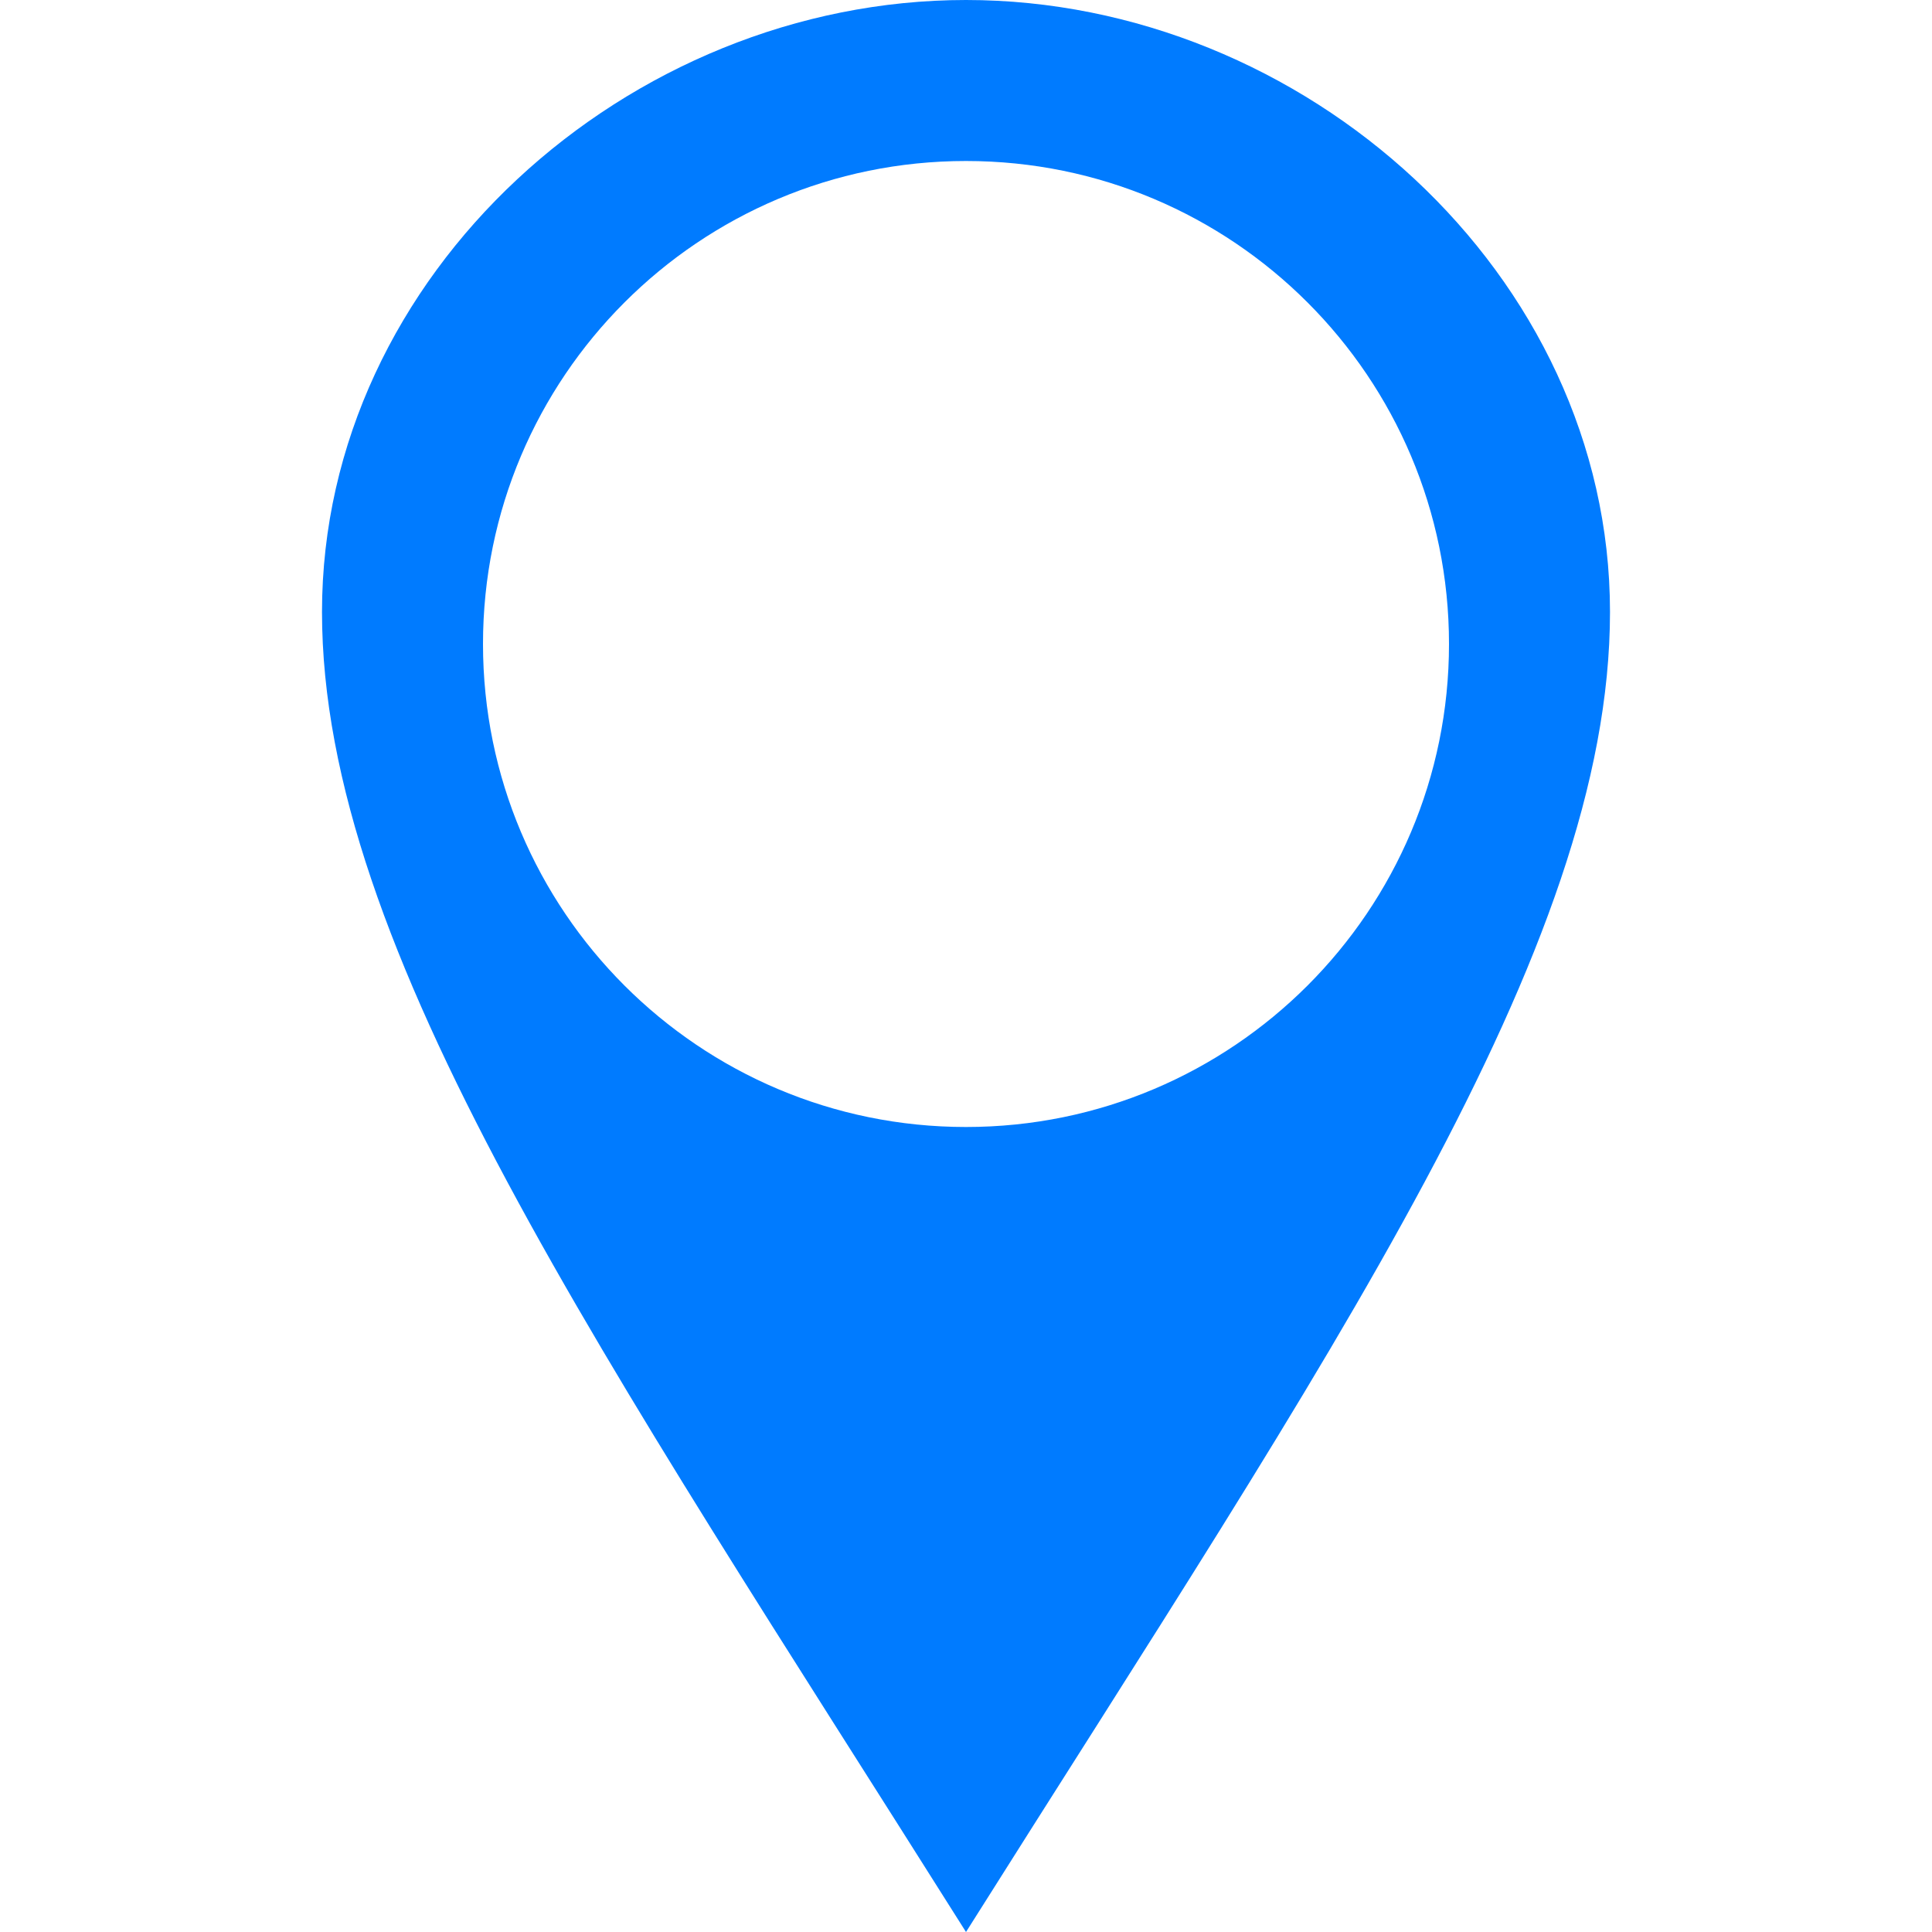
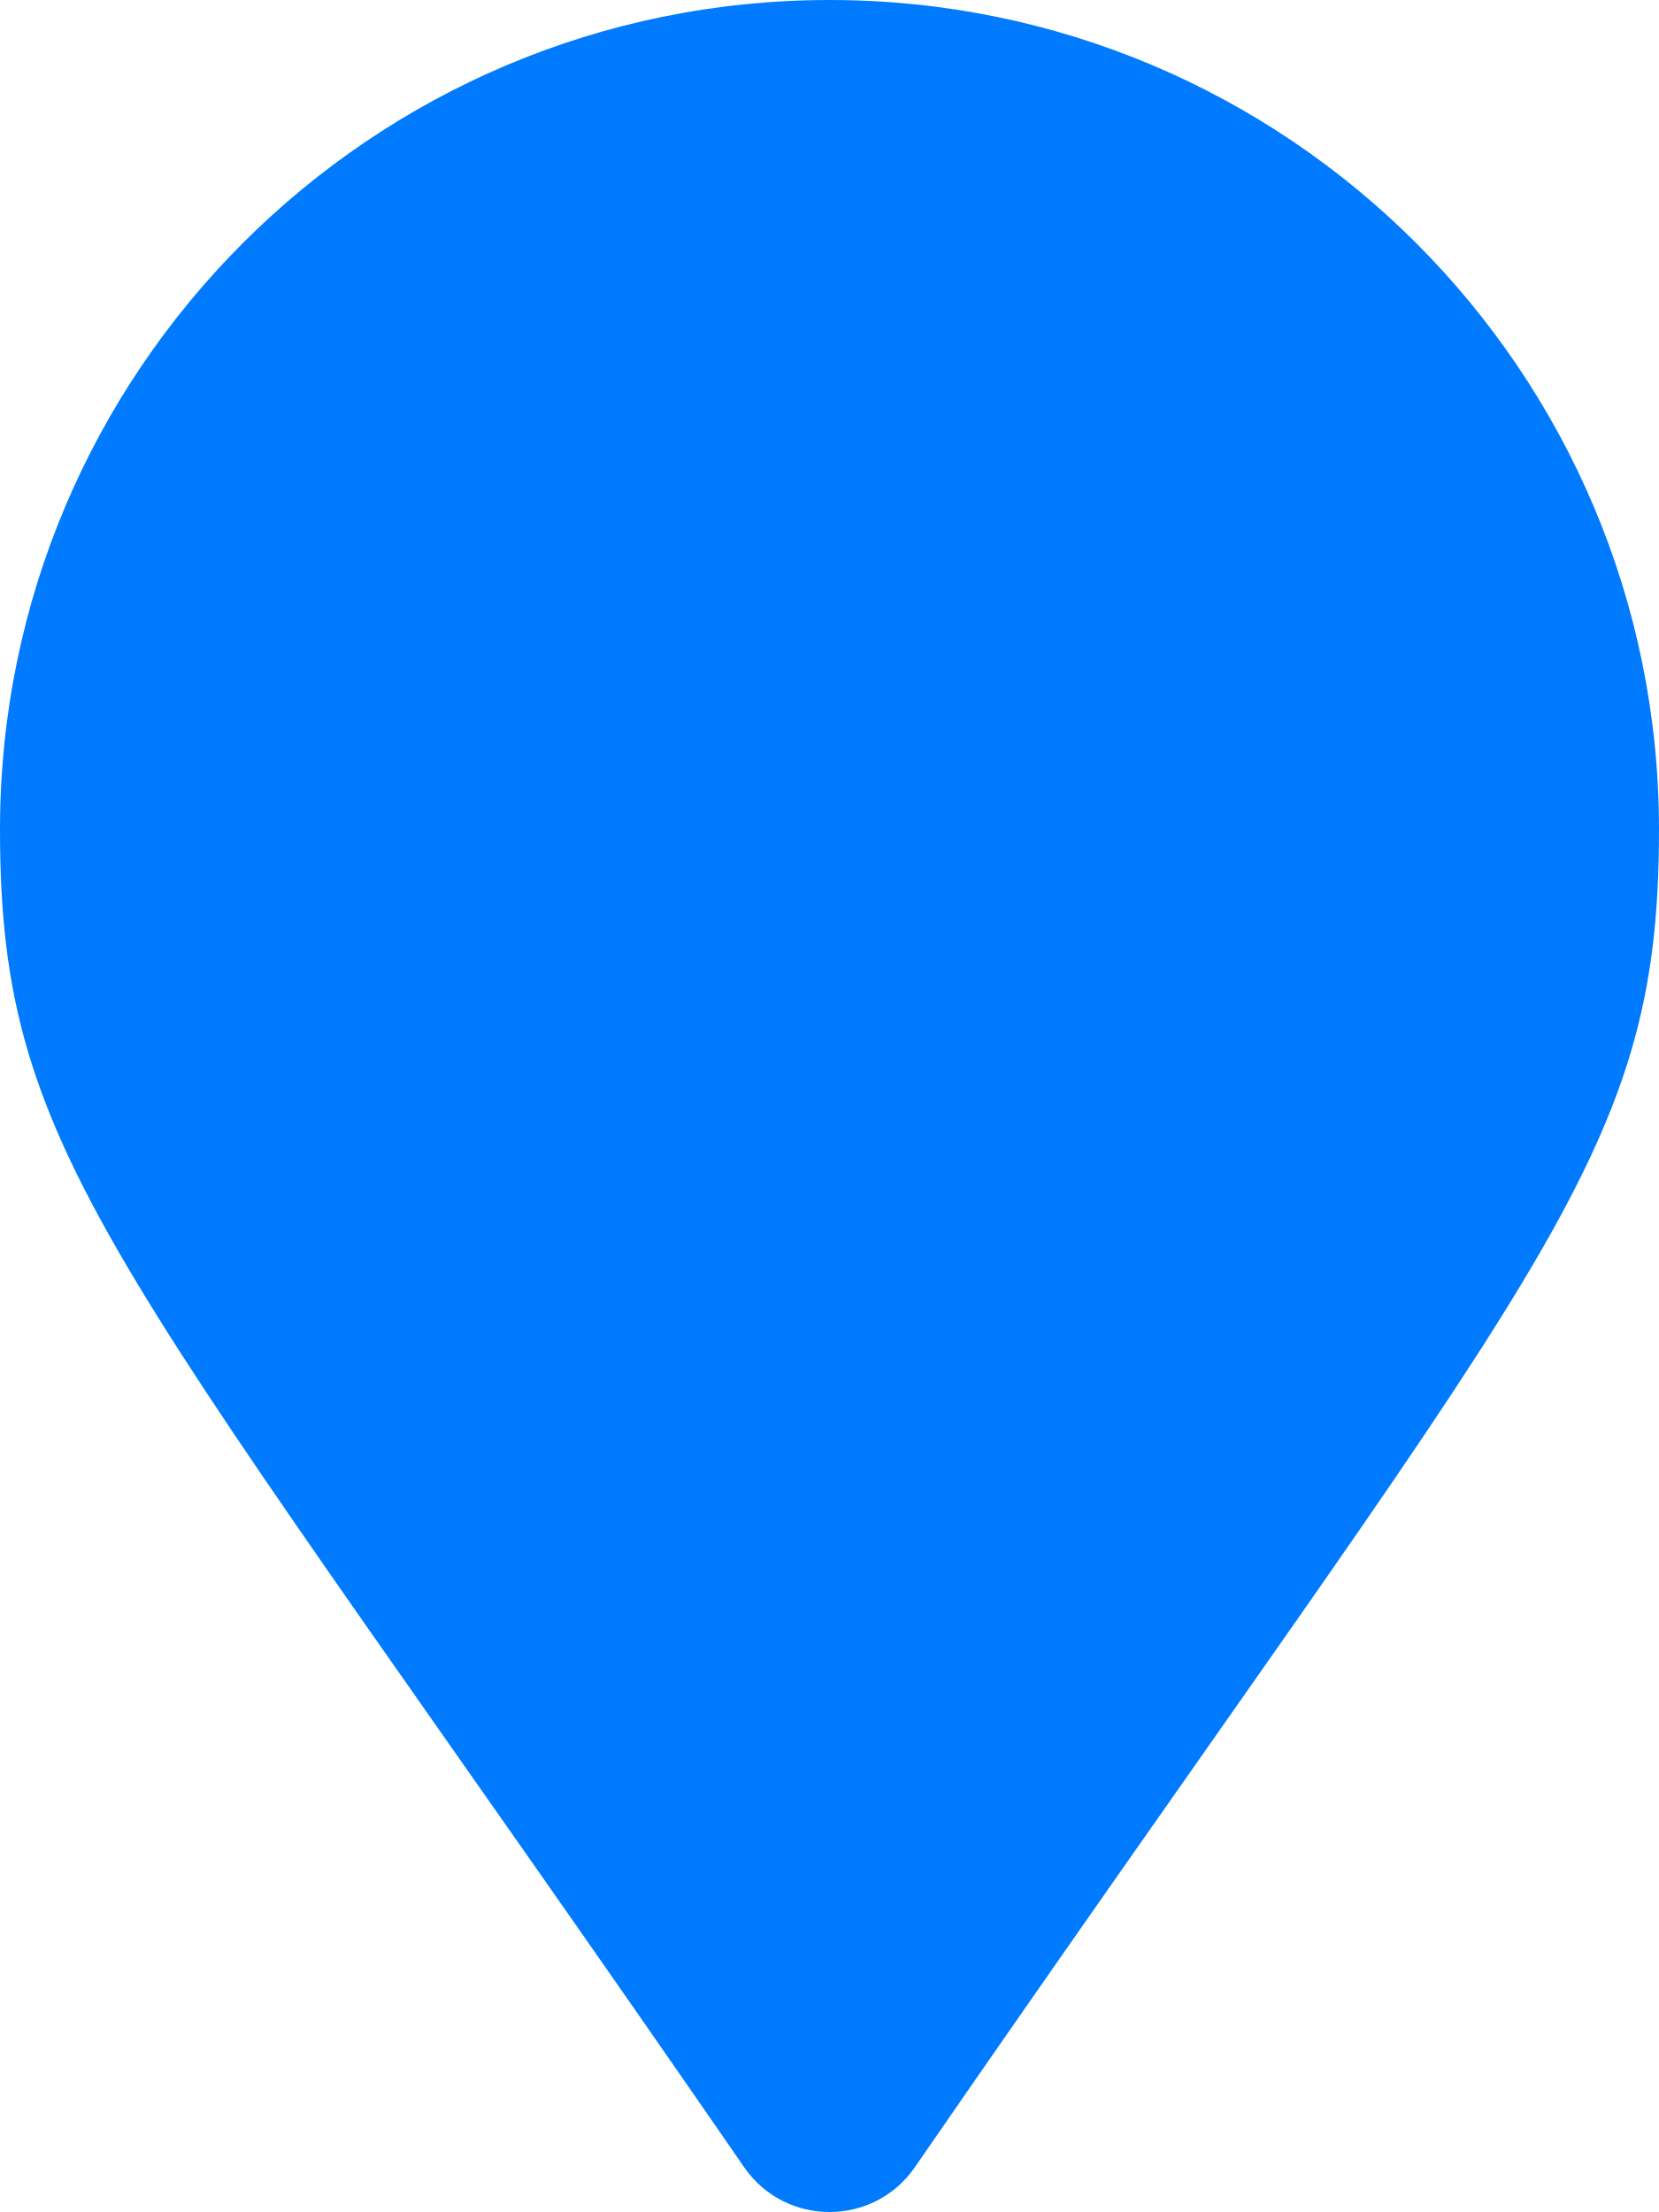
- <svg xmlns="http://www.w3.org/2000/svg" width="24" height="24" viewBox="0 0 24 24">
-   <path fill="#007BFF" d="M12 0c-4.198 0-8 3.403-8 7.602 0 4.198 3.469 9.21 8 16.398 4.531-7.188 8-12.2 8-16.398 0-4.199-3.801-7.602-8-7.602zm0 14c-3.314 0-6-2.686-6-6s2.686-6 6-6 6 2.686 6 6-2.686 6-6 6z" />
+ <svg xmlns="http://www.w3.org/2000/svg" aria-hidden="true" focusable="false" data-prefix="fas" data-icon="map-marker" class="svg-inline--fa fa-map-marker fa-w-12" role="img" viewBox="0 0 384 512">
+   <path fill="#007BFF" d="M172.268 501.67C26.97 291.031 0 269.413 0 192 0 85.961 85.961 0 192 0s192 85.961 192 192c0 77.413-26.97 99.031-172.268 309.67-9.535 13.774-29.93 13.773-39.464 0z" />
</svg>
